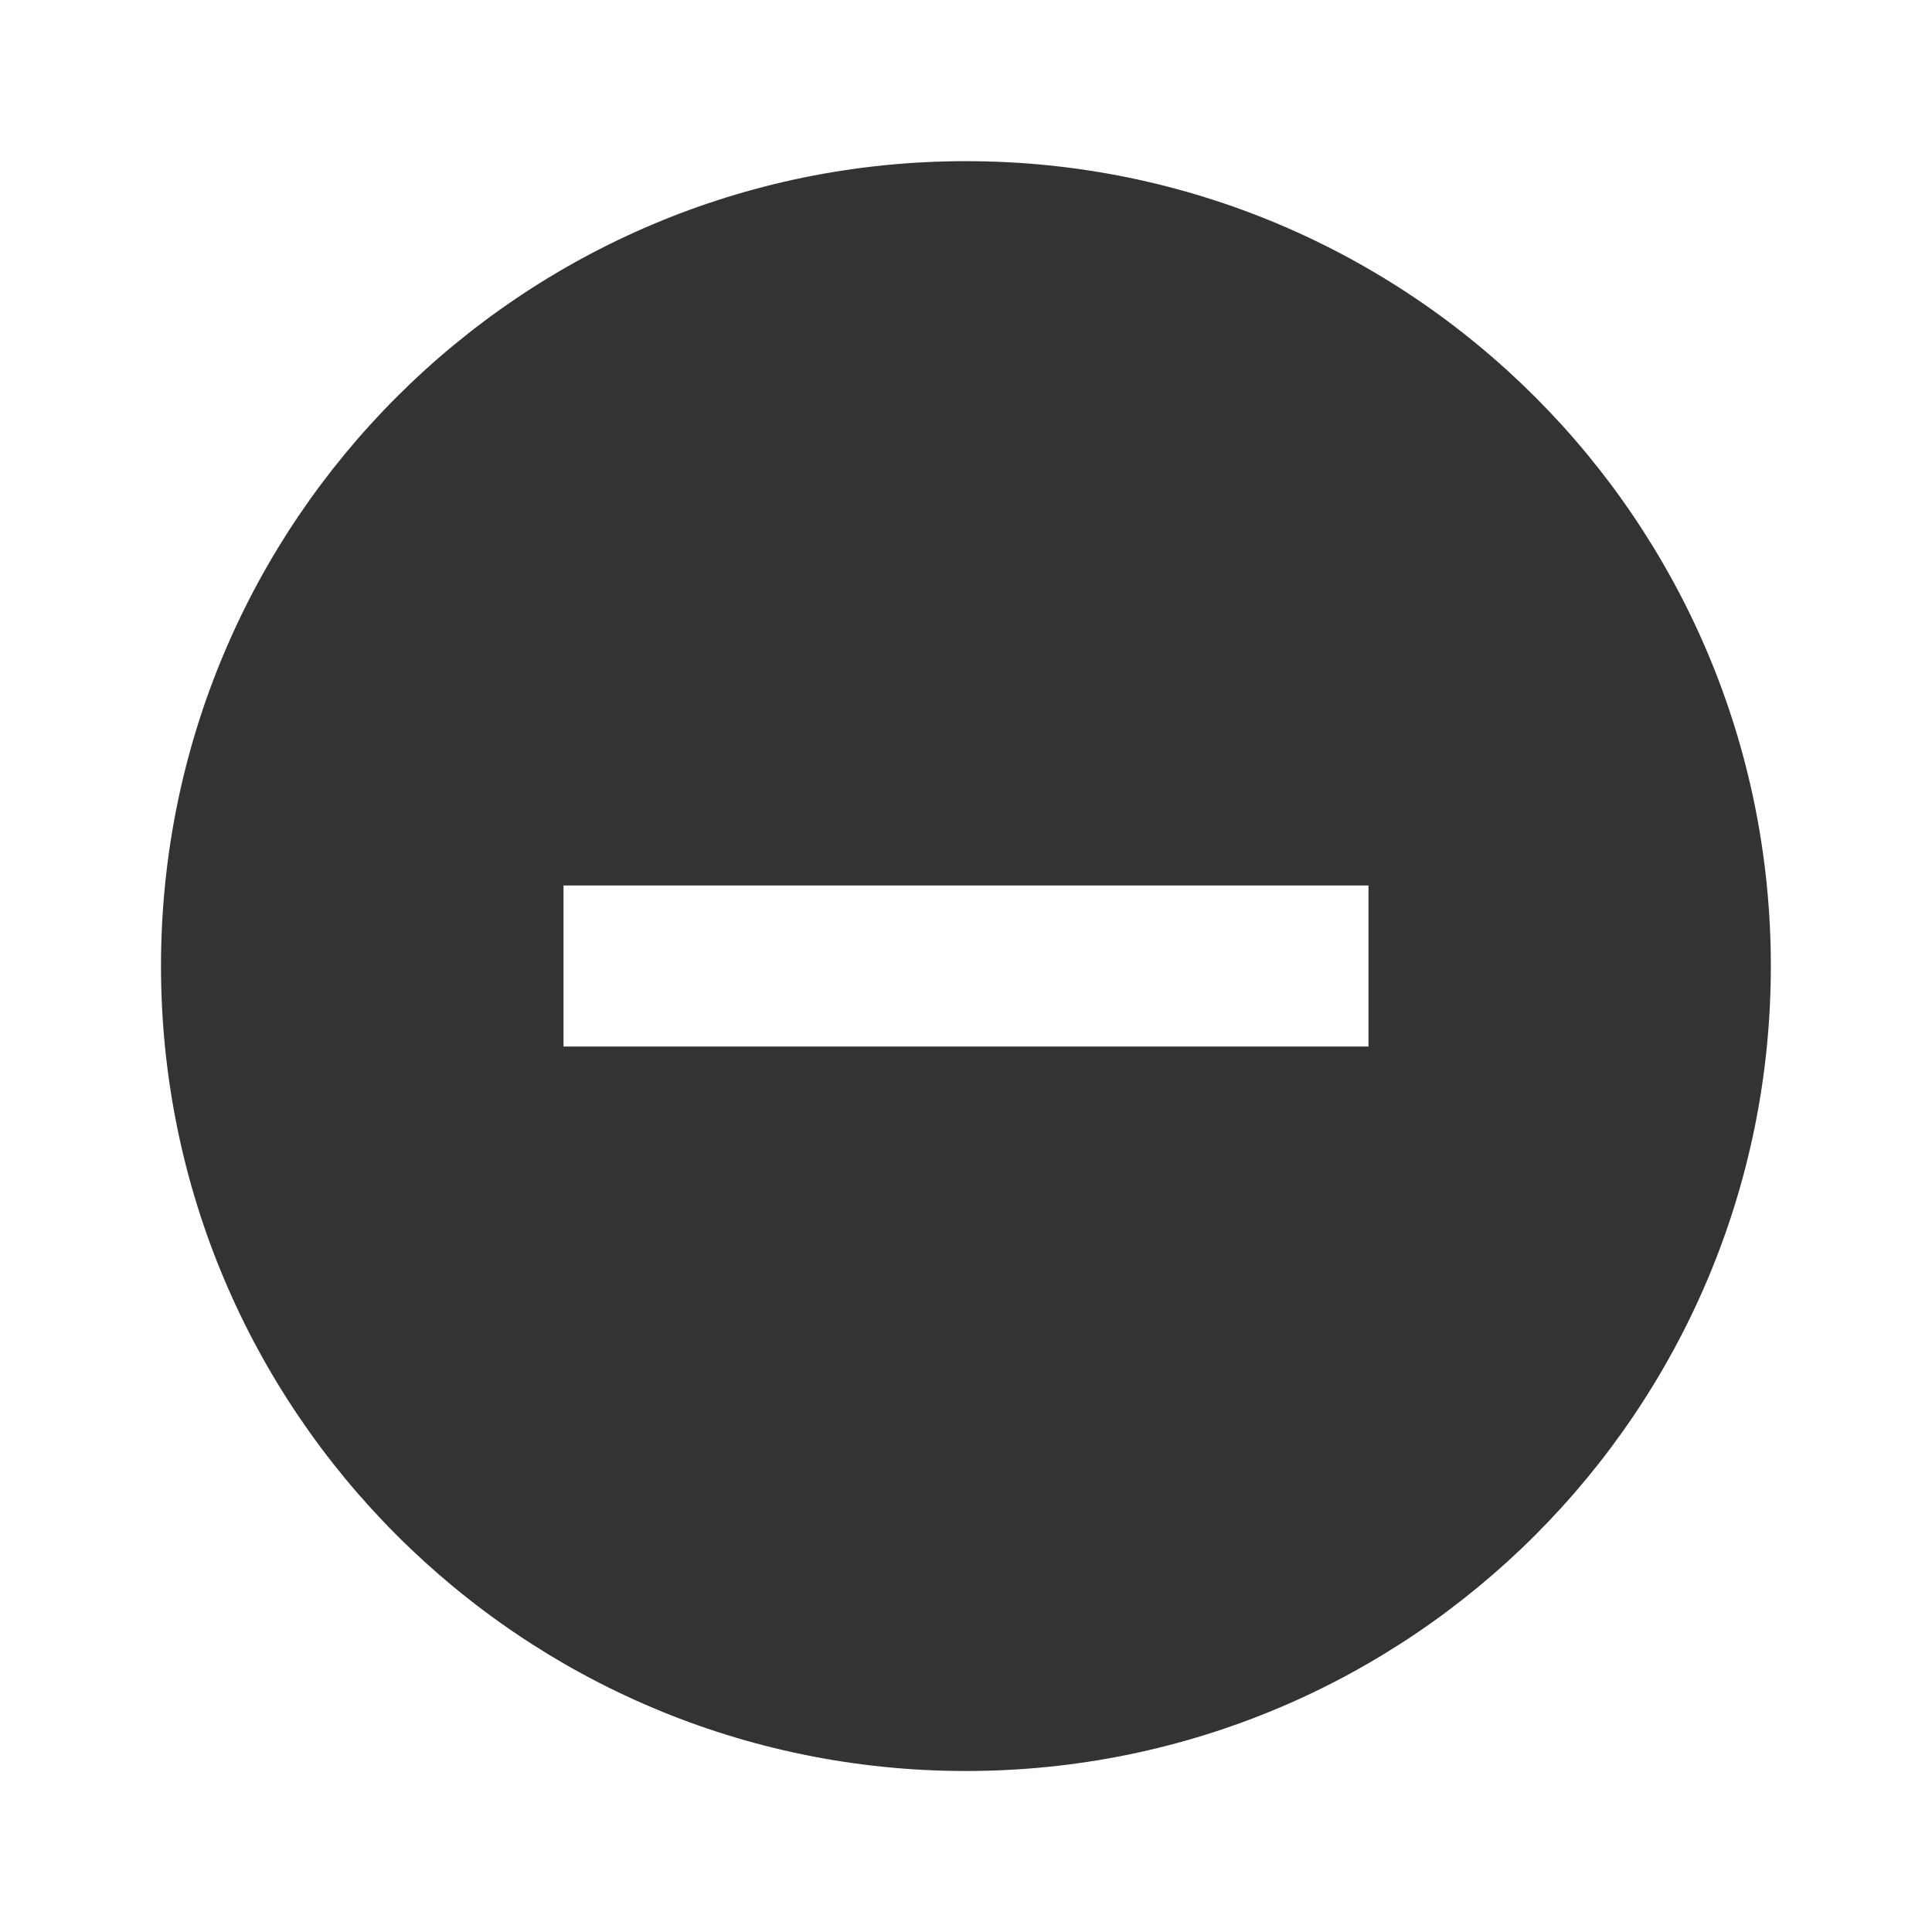
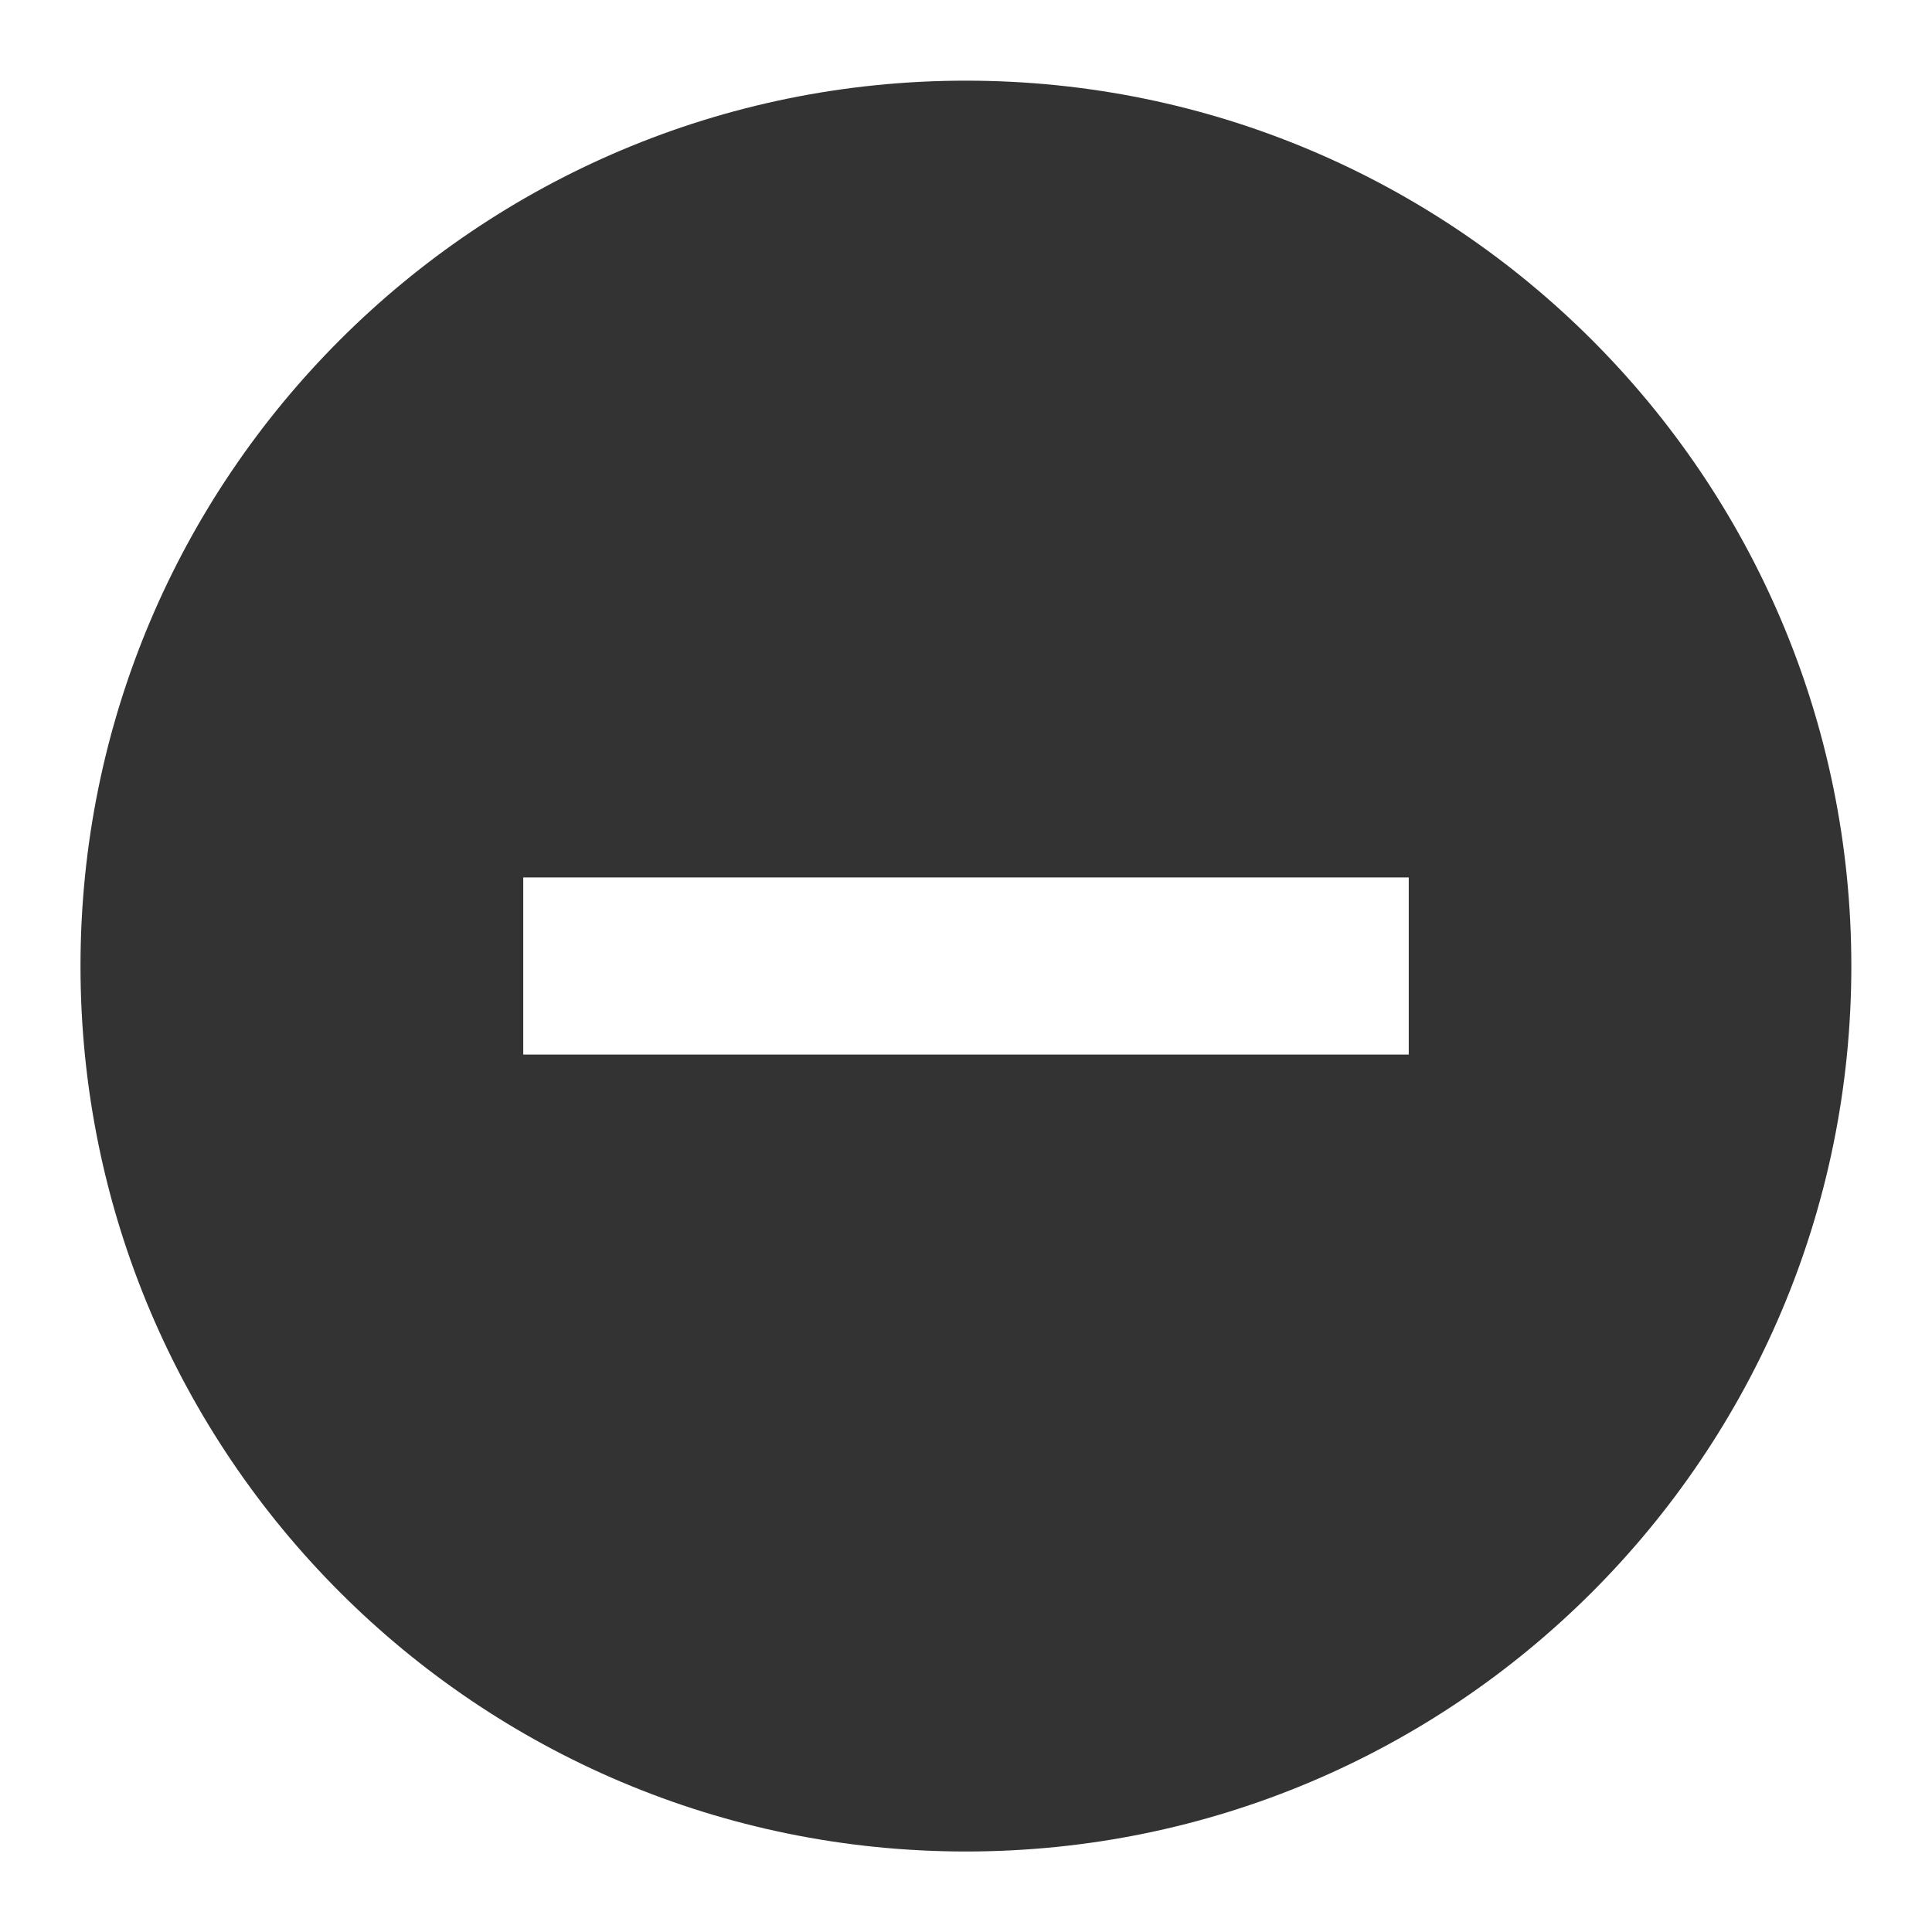
<svg xmlns="http://www.w3.org/2000/svg" viewBox="0 0 24 24" version="1.1" id="svg4" width="24" height="24" style="fill:#000000">
  <defs id="defs8" />
-   <path style="opacity:1;fill:#333333;fill-opacity:0.995;stroke:#4d4d4d;stroke-width:0;stroke-miterlimit:4;stroke-dasharray:none;stroke-opacity:1" d="M 12 2.002 A 9.999 9.999 0 0 0 2 12 A 9.999 9.999 0 0 0 12 22 A 9.999 9.999 0 0 0 21.998 12 A 9.999 9.999 0 0 0 12 2.002 z M 7 11 L 11 11 L 13 11 L 16.254 11 L 17 11 L 17 13 L 16.254 13 L 13 13 L 11 13 L 7 13 L 7 11 z " id="path818" />
+   <path style="opacity:1;fill:#333333;fill-opacity:0.995;stroke:#4d4d4d;stroke-width:0;stroke-miterlimit:4;stroke-dasharray:none;stroke-opacity:1" d="M 12,1.002 A 10.999,10.999 0 0 0 1,12 10.999,10.999 0 0 0 12,23 10.999,10.999 0 0 0 22.998,12 10.999,10.999 0 0 0 12,1.002 Z M 6.5,10.9 h 4.4 2.2 3.579 0.821 v 2.2 H 16.679 13.1 10.9 6.5 Z" id="path818" />
</svg>
